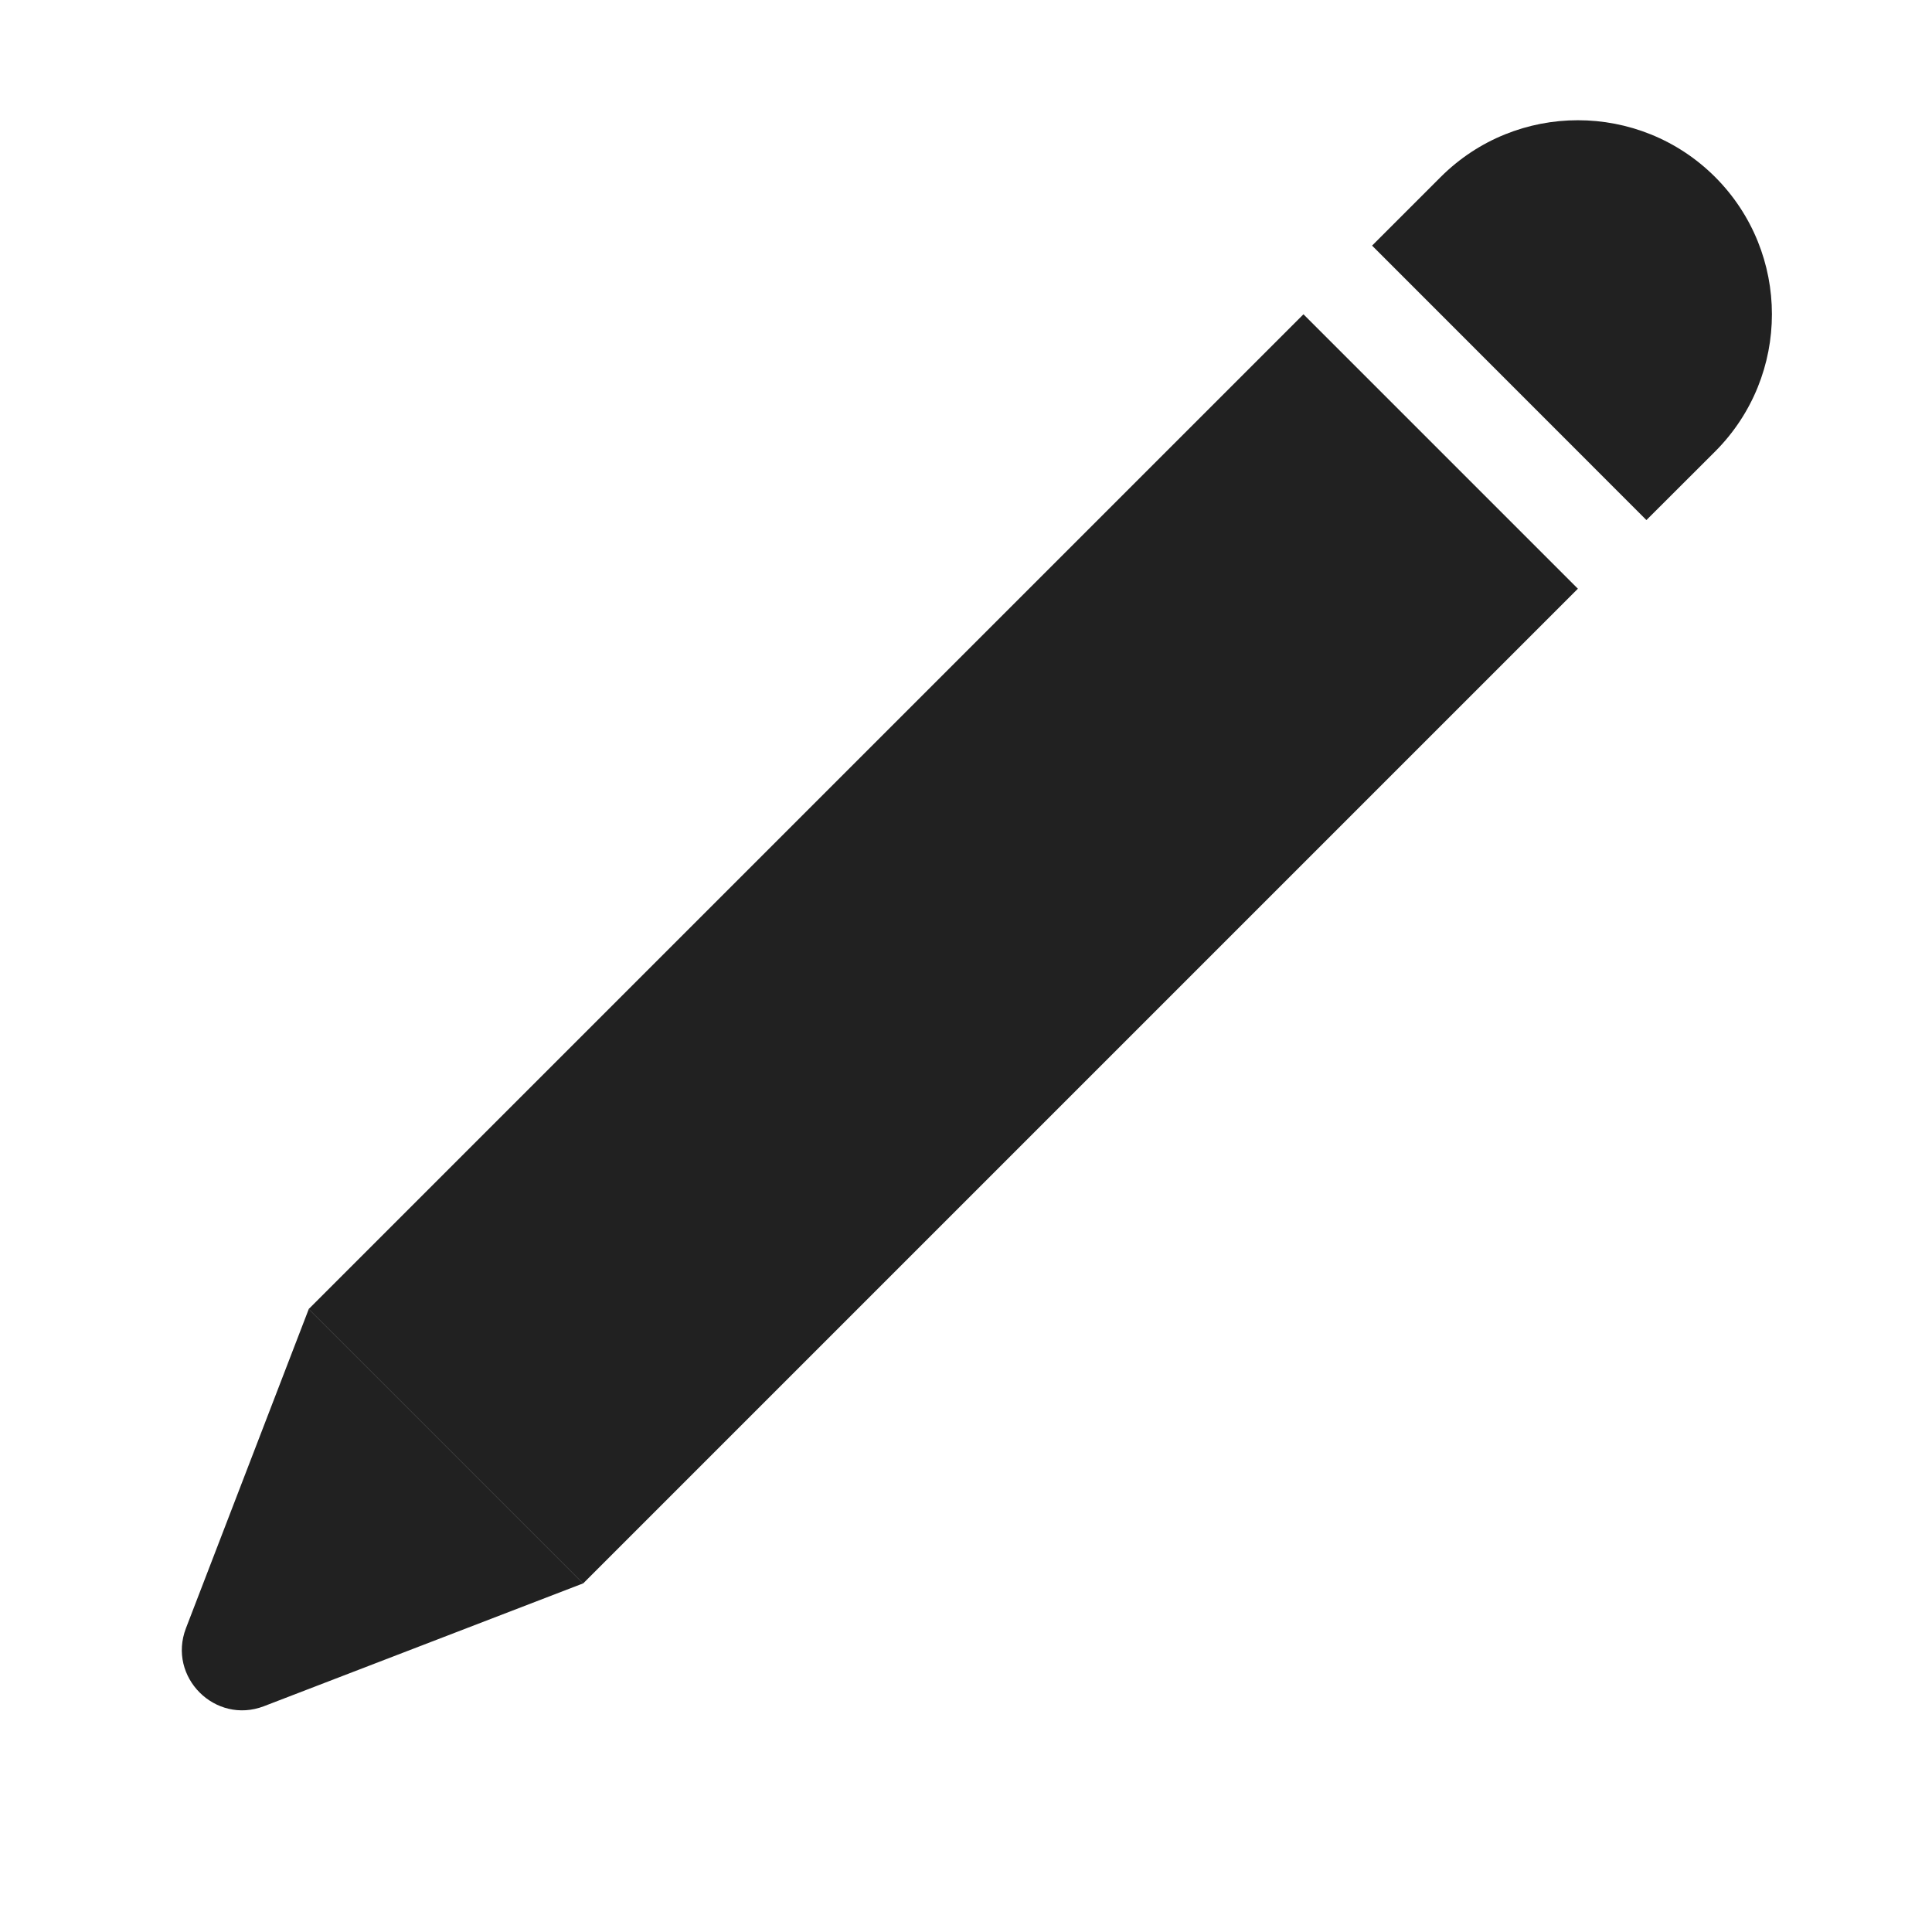
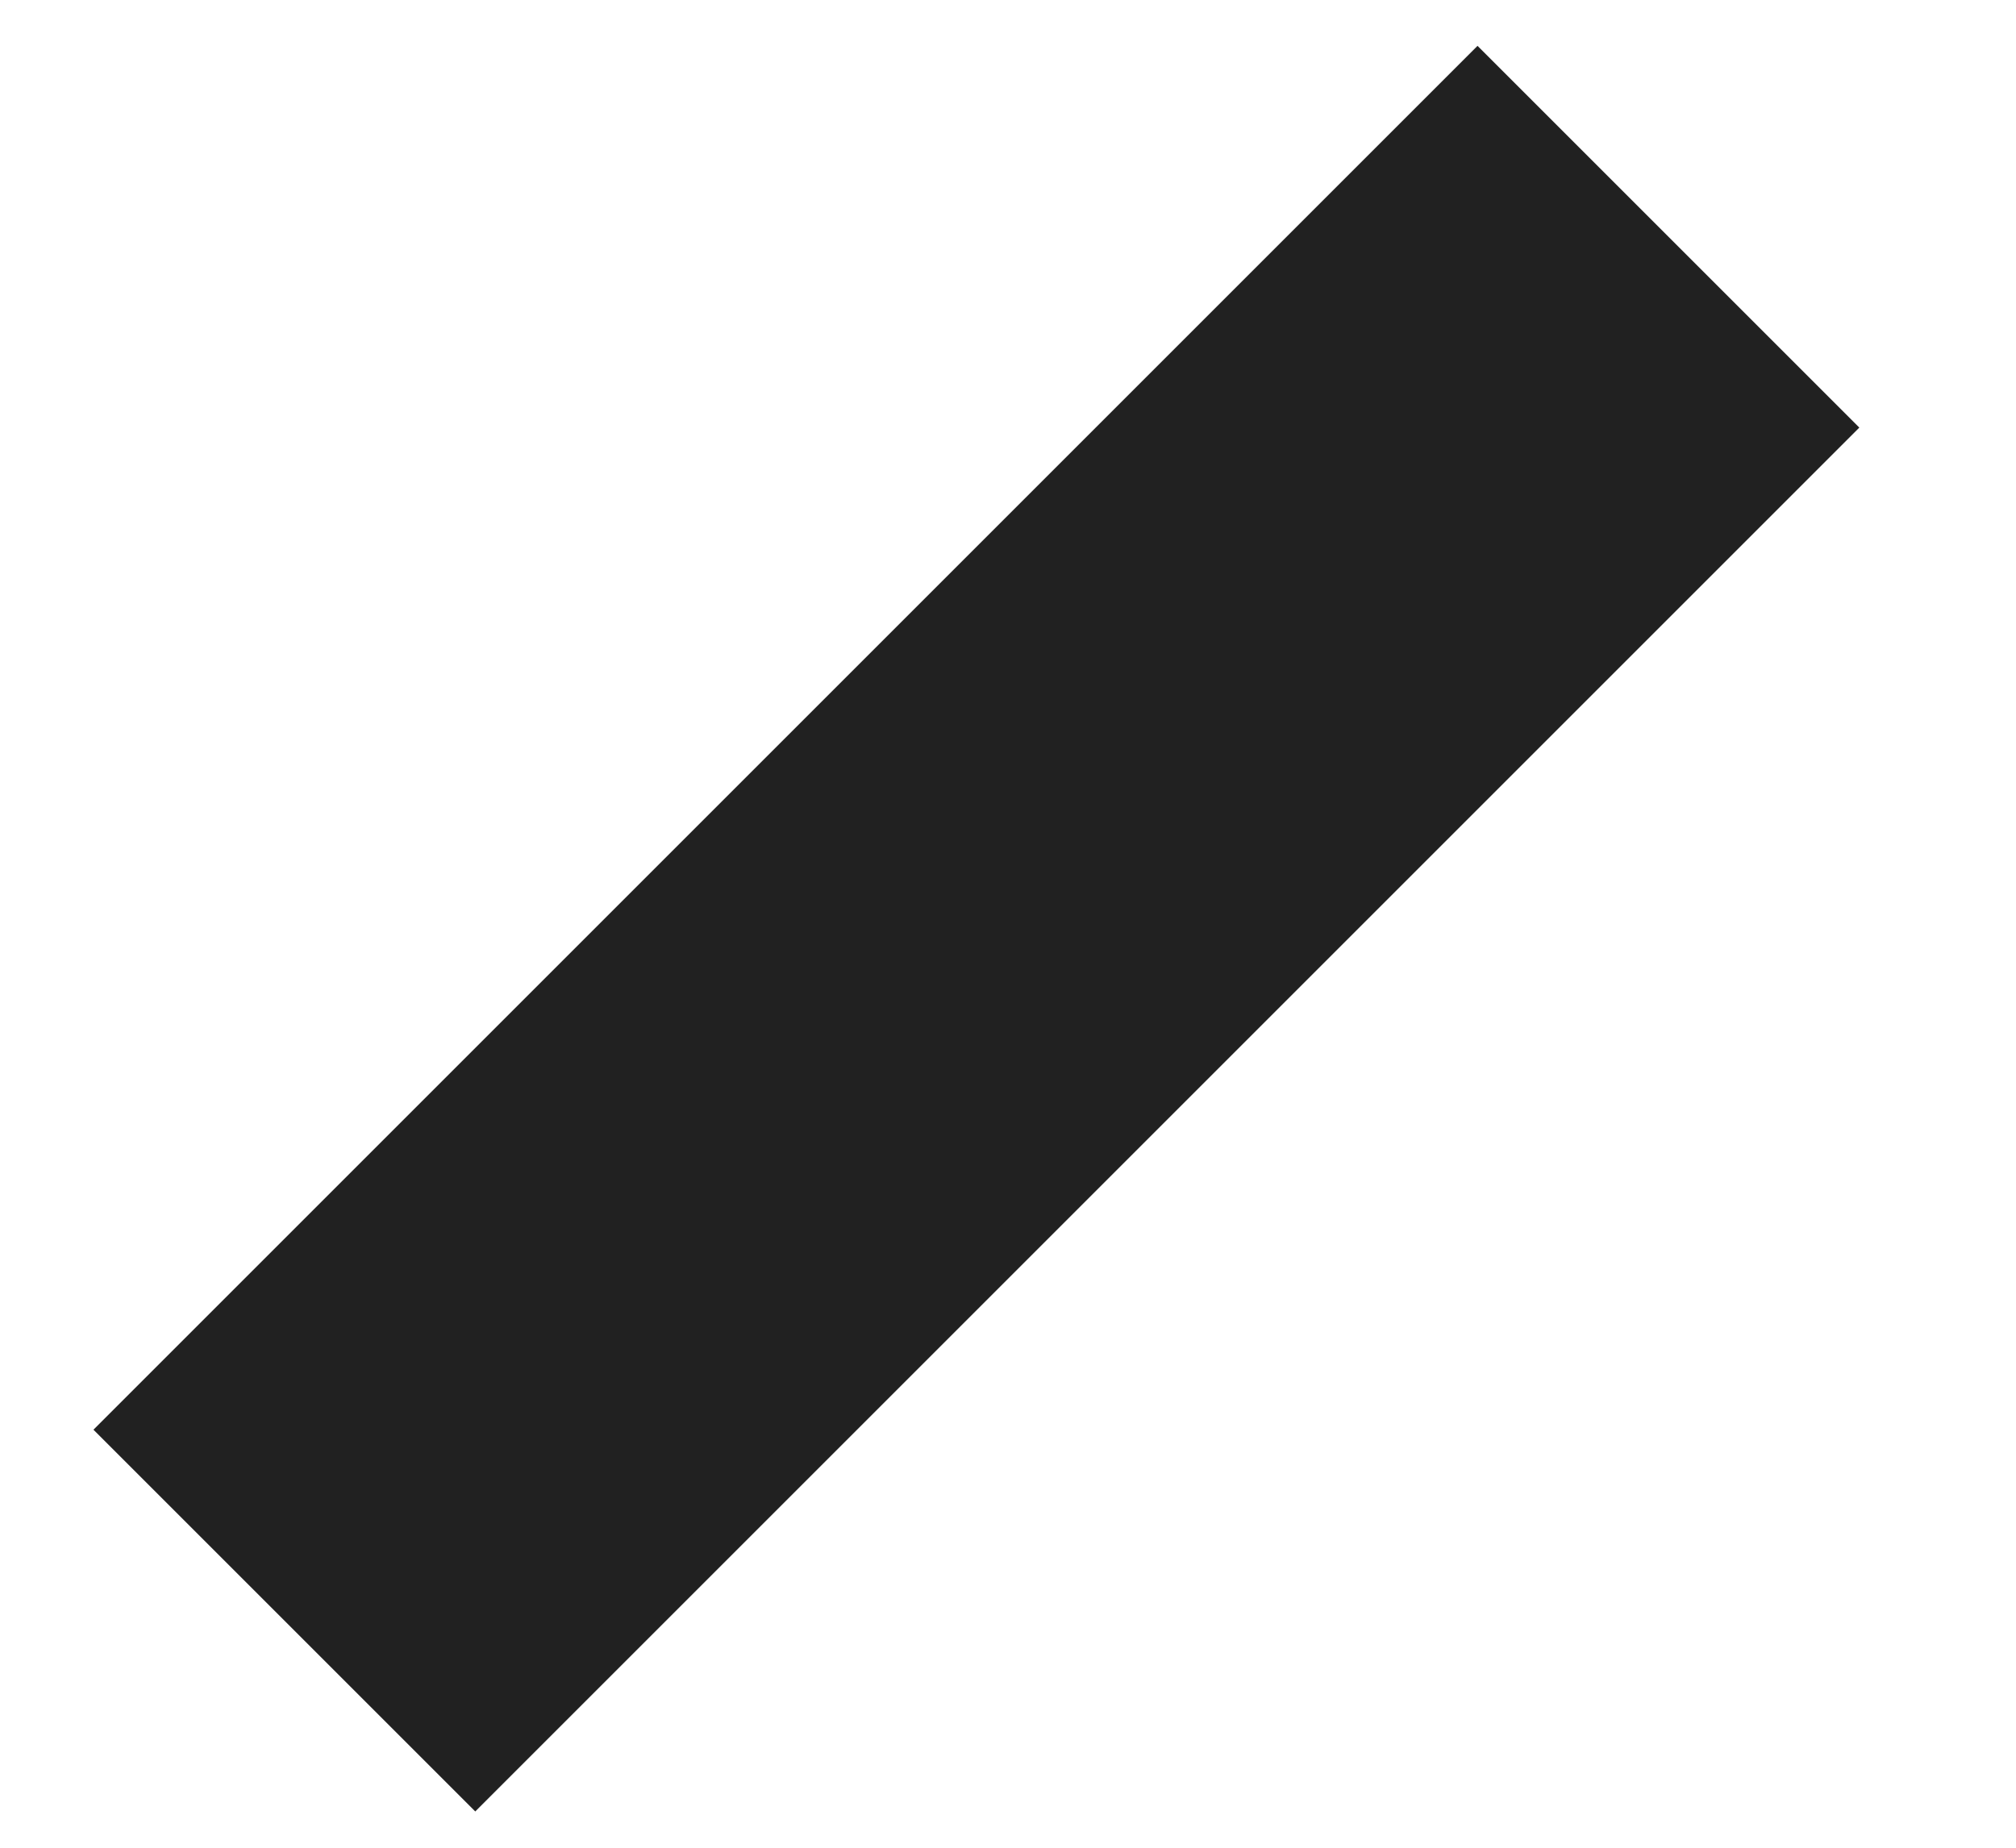
- <svg xmlns="http://www.w3.org/2000/svg" width="16" height="16" viewBox="0 0 16 16" fill="none">
-   <rect x="13.068" y="4.875" width="11.651" height="3.214" transform="rotate(135 13.0676 4.87506)" fill="#212121" />
-   <path d="M14.204 1.466C14.831 2.094 14.831 3.111 14.204 3.739L13.635 4.307L11.363 2.034L11.931 1.466C12.559 0.839 13.576 0.839 14.204 1.466Z" fill="#212121" />
-   <path d="M1.54 13.484L2.557 10.841L4.829 13.113L2.186 14.13C1.782 14.285 1.385 13.888 1.54 13.484Z" fill="#212121" />
+ <svg xmlns="http://www.w3.org/2000/svg" width="12" height="11" viewBox="0 0 12 11" fill="none">
+   <rect x="11.068" y="2.545" width="11.651" height="3.214" transform="rotate(135 11.0676 2.54514)" fill="#212121" />
</svg>
